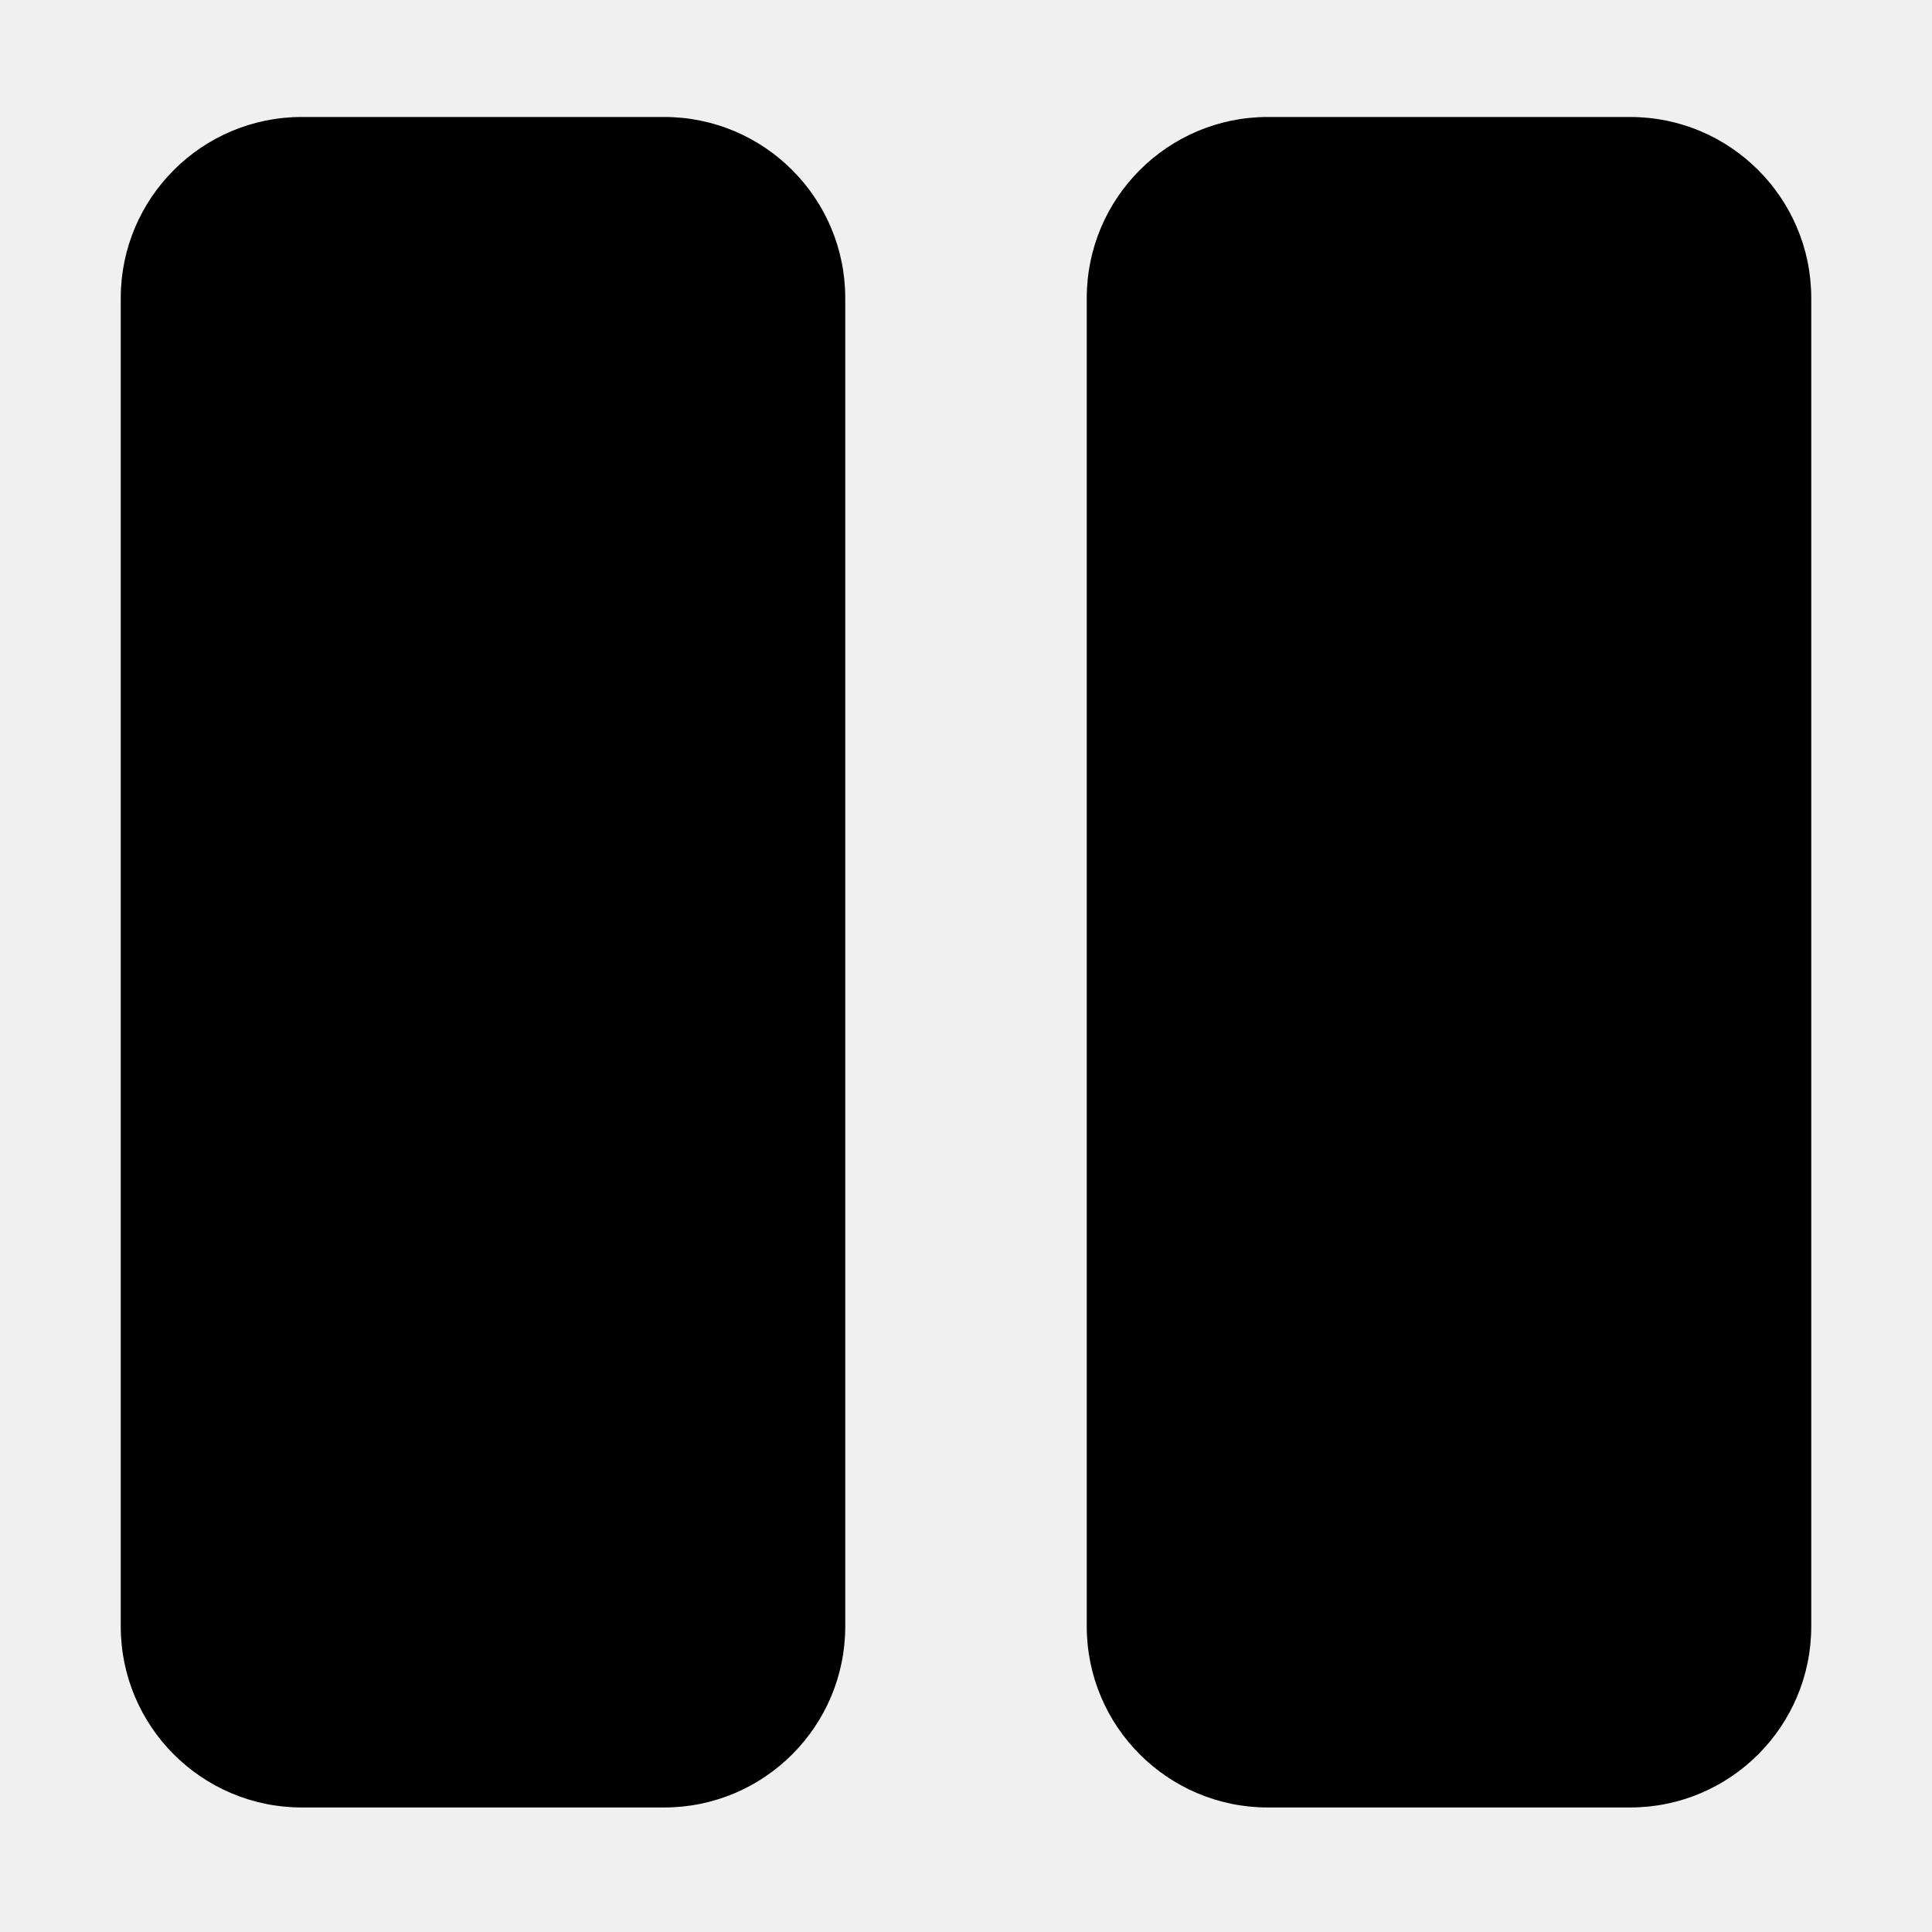
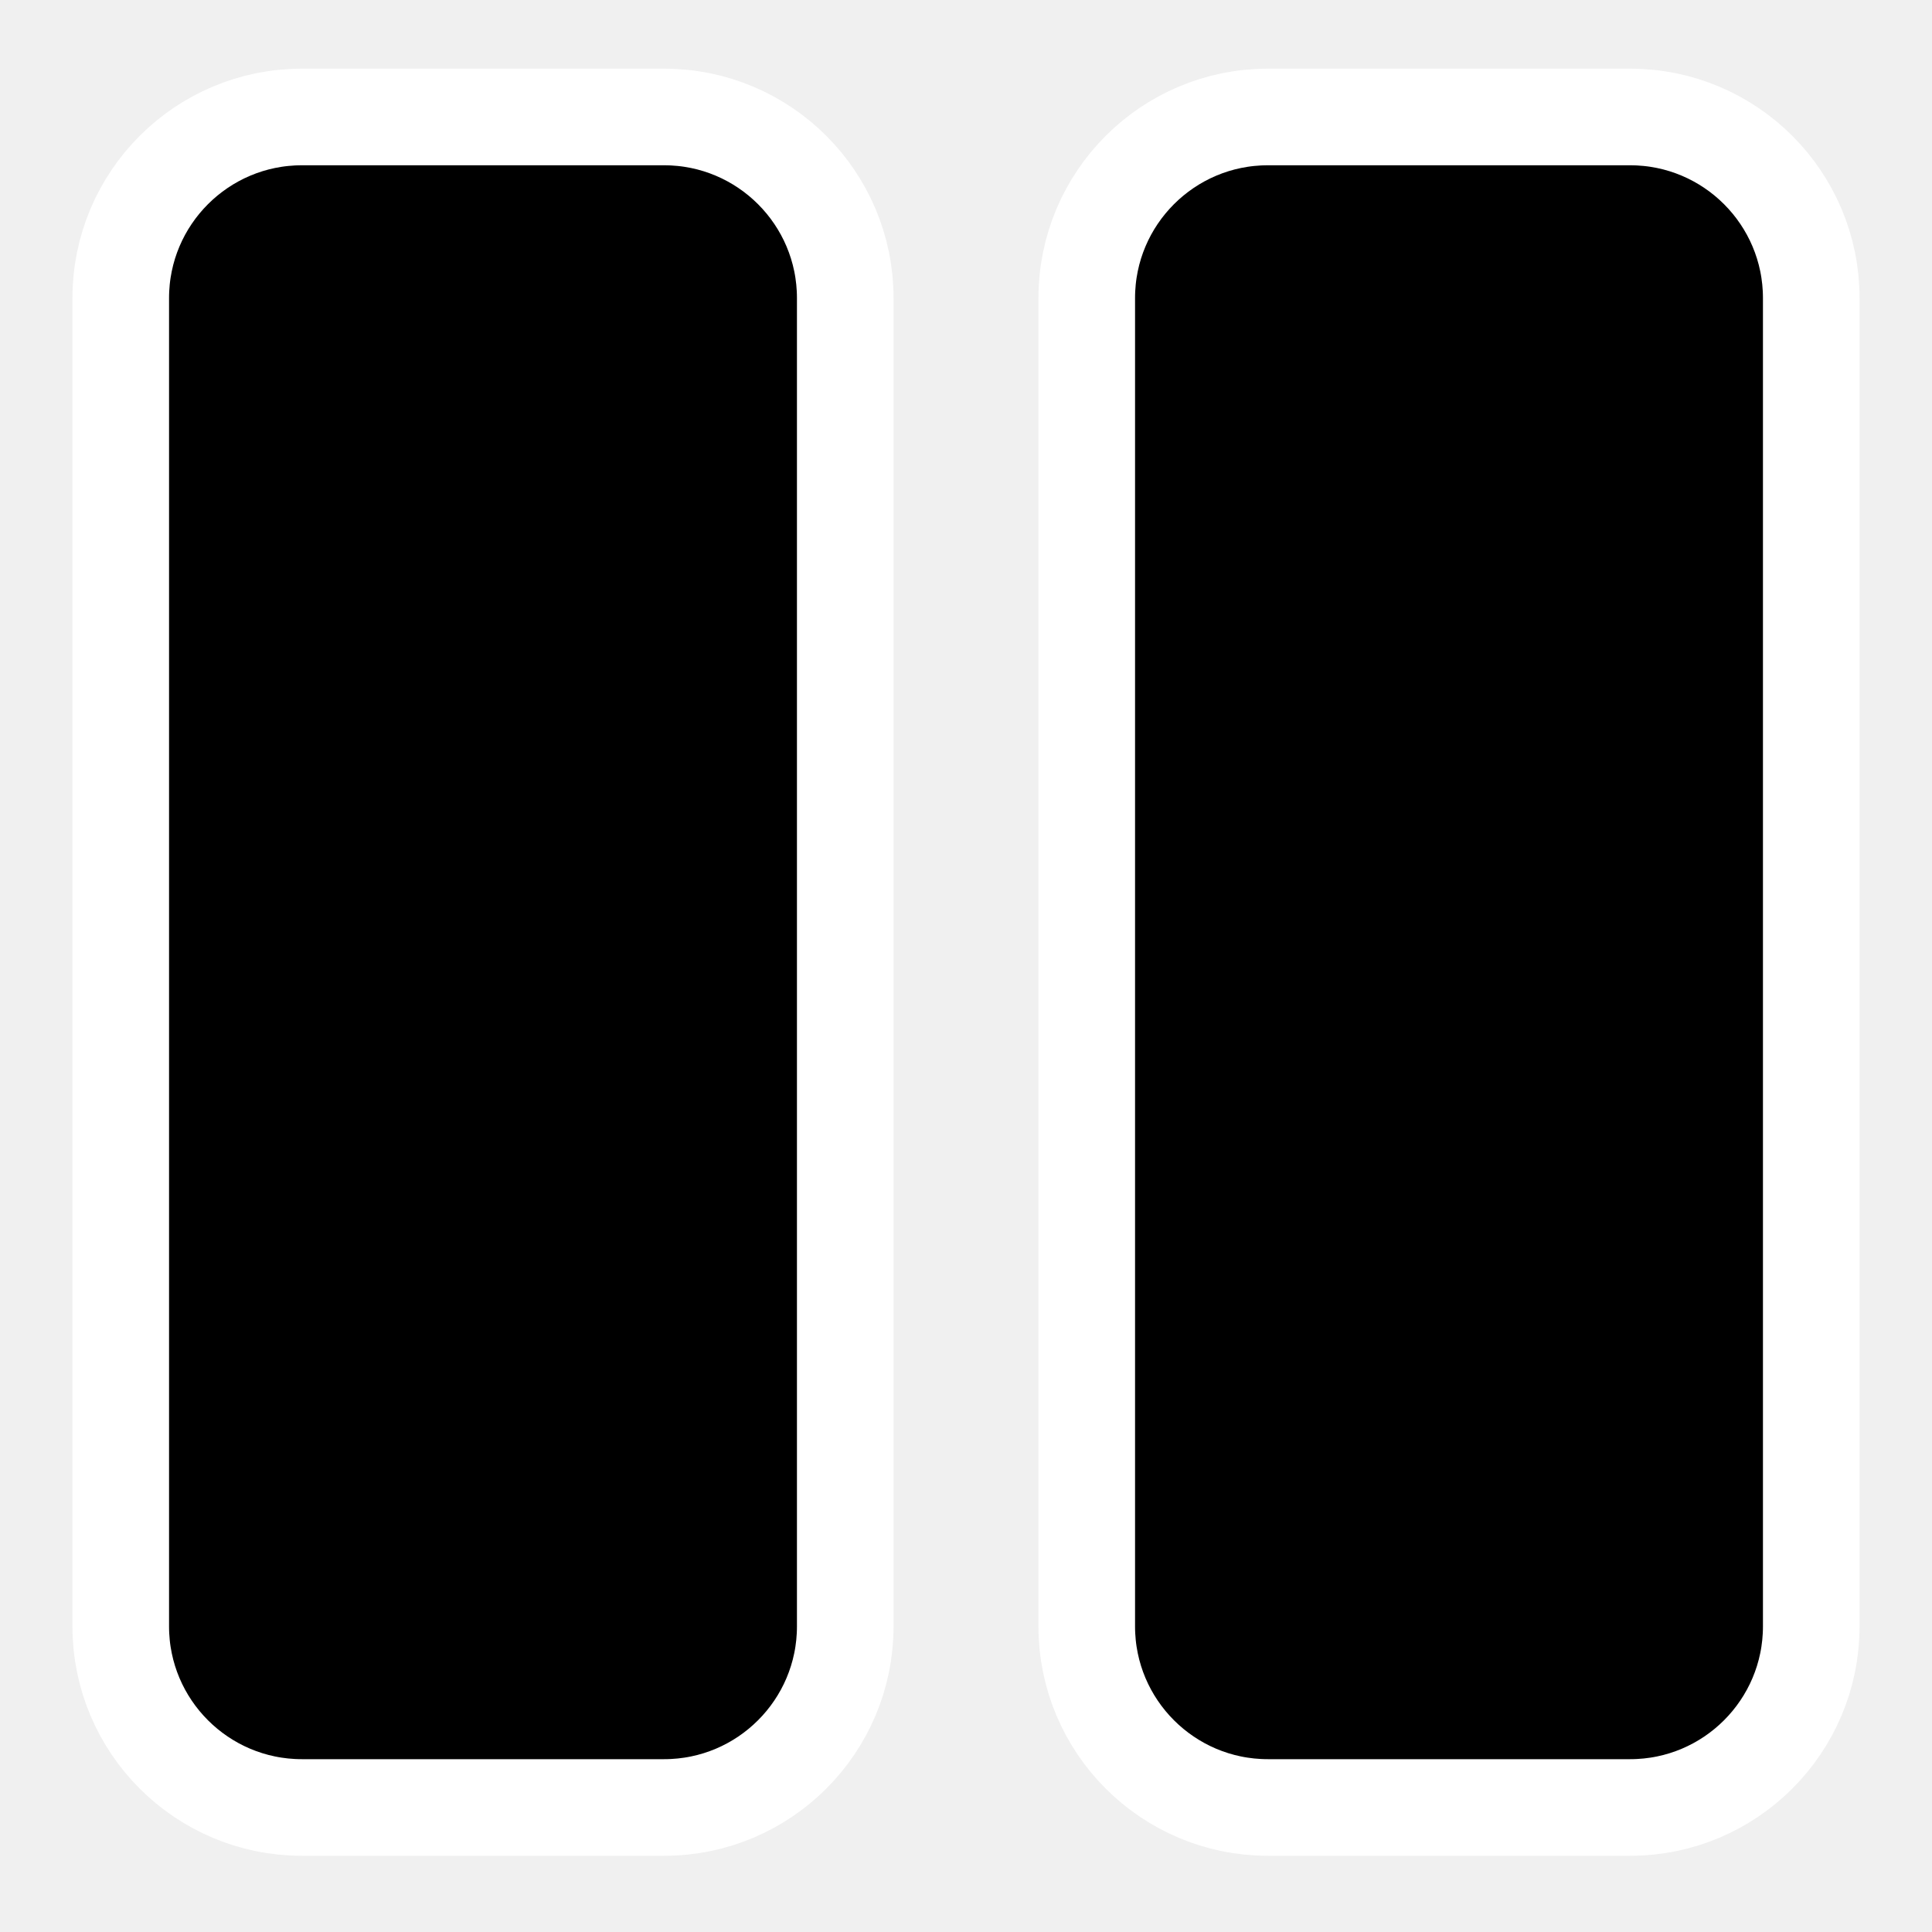
- <svg xmlns="http://www.w3.org/2000/svg" t="1587067005846" class="icon" viewBox="0 0 1024 1024" version="1.1" p-id="15439" width="200" height="200">
-   <defs>
-     <style type="text/css" />
+ <svg xmlns="http://www.w3.org/2000/svg" t="1587067005846" class="icon" viewBox="0 0 1024 1024" version="1.1" p-id="15439" width="200" height="200" id="svg875">
+   <defs id="defs871">
+     <style type="text/css" id="style869" />
  </defs>
-   <path d="M352 958H160c-53 0-96-43-96-96V158c0-53 43-96 96-96h192c53 0 96 43 96 96v704c0 53-43 96-96 96z m608-96V158c0-53-43-96-96-96h-192c-53 0-96 43-96 96v704c0 53 43 96 96 96h192c53 0 96-43 96-96z" fill="" p-id="15440" />
+   <path d="M352 958H160c-53 0-96-43-96-96V158c0-53 43-96 96-96h192c53 0 96 43 96 96v704c0 53-43 96-96 96z m608-96V158c0-53-43-96-96-96h-192c-53 0-96 43-96 96v704c0 53 43 96 96 96h192c53 0 96-43 96-96z" fill="" p-id="15440" id="path873" style="stroke:#ffffff;stroke-opacity:1;stroke-width:51.2;stroke-miterlimit:4;stroke-dasharray:none;stroke-linecap:round;paint-order:normal;stroke-linejoin:round" />
</svg>
